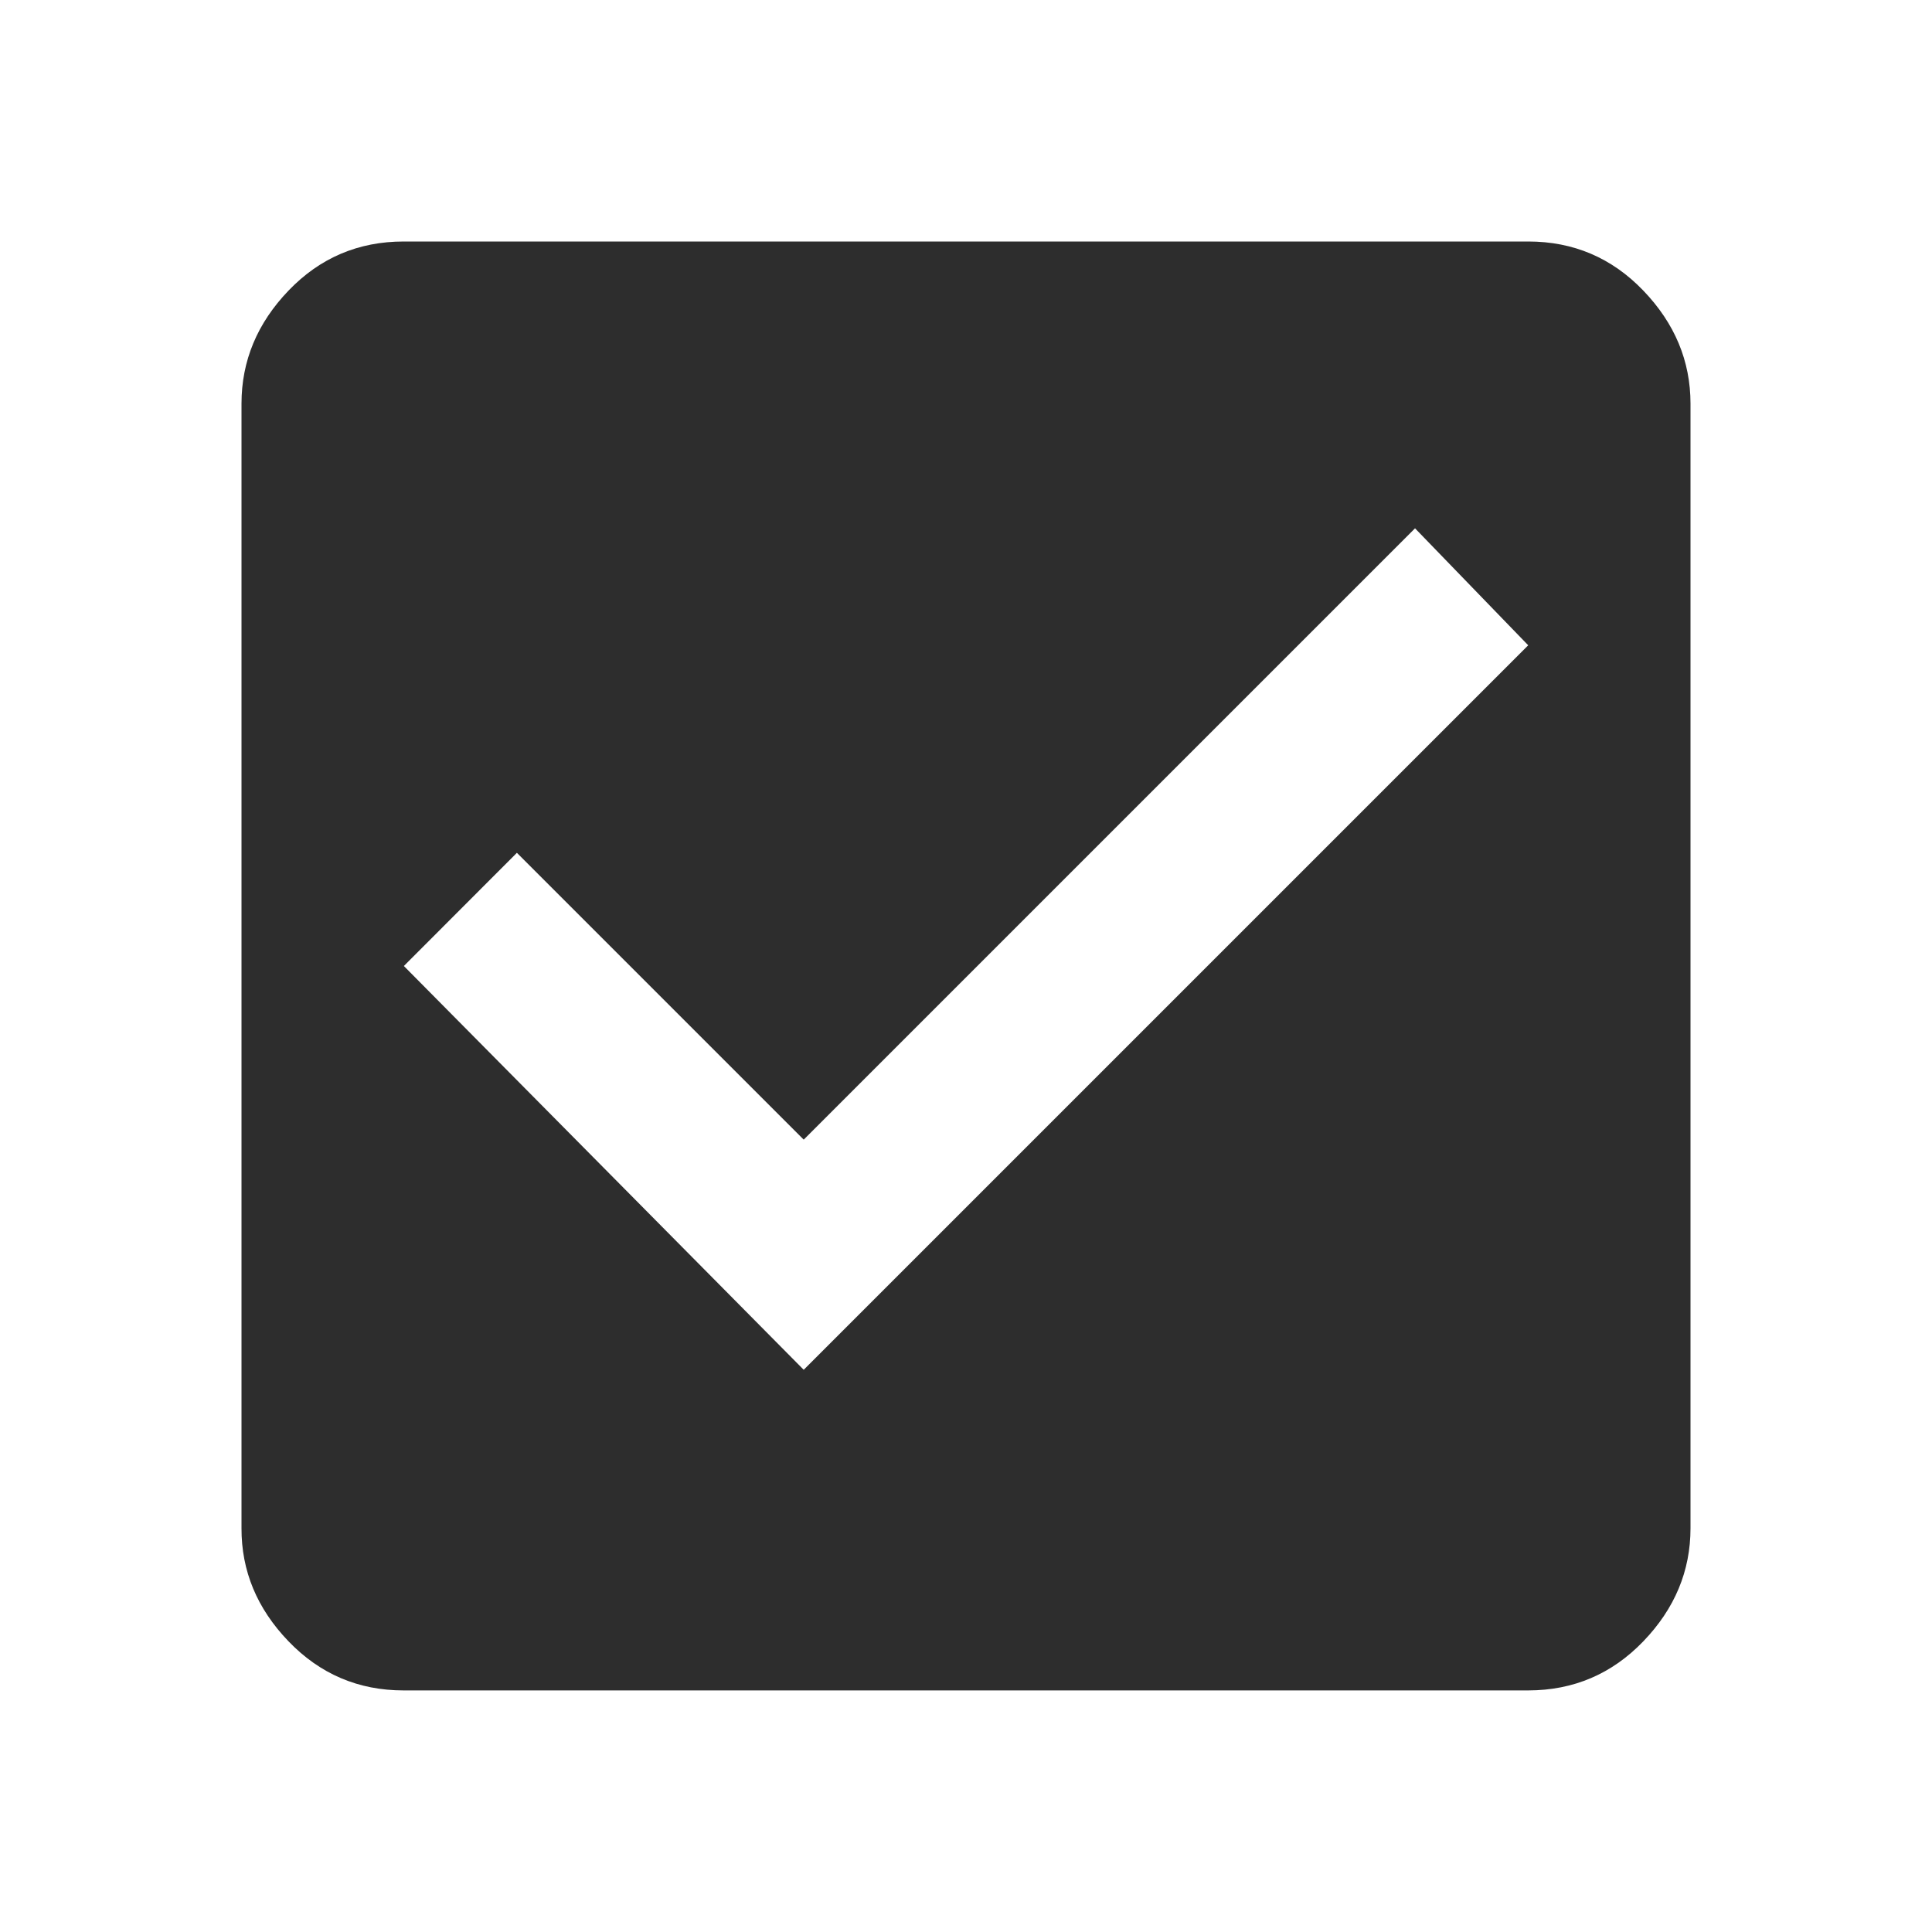
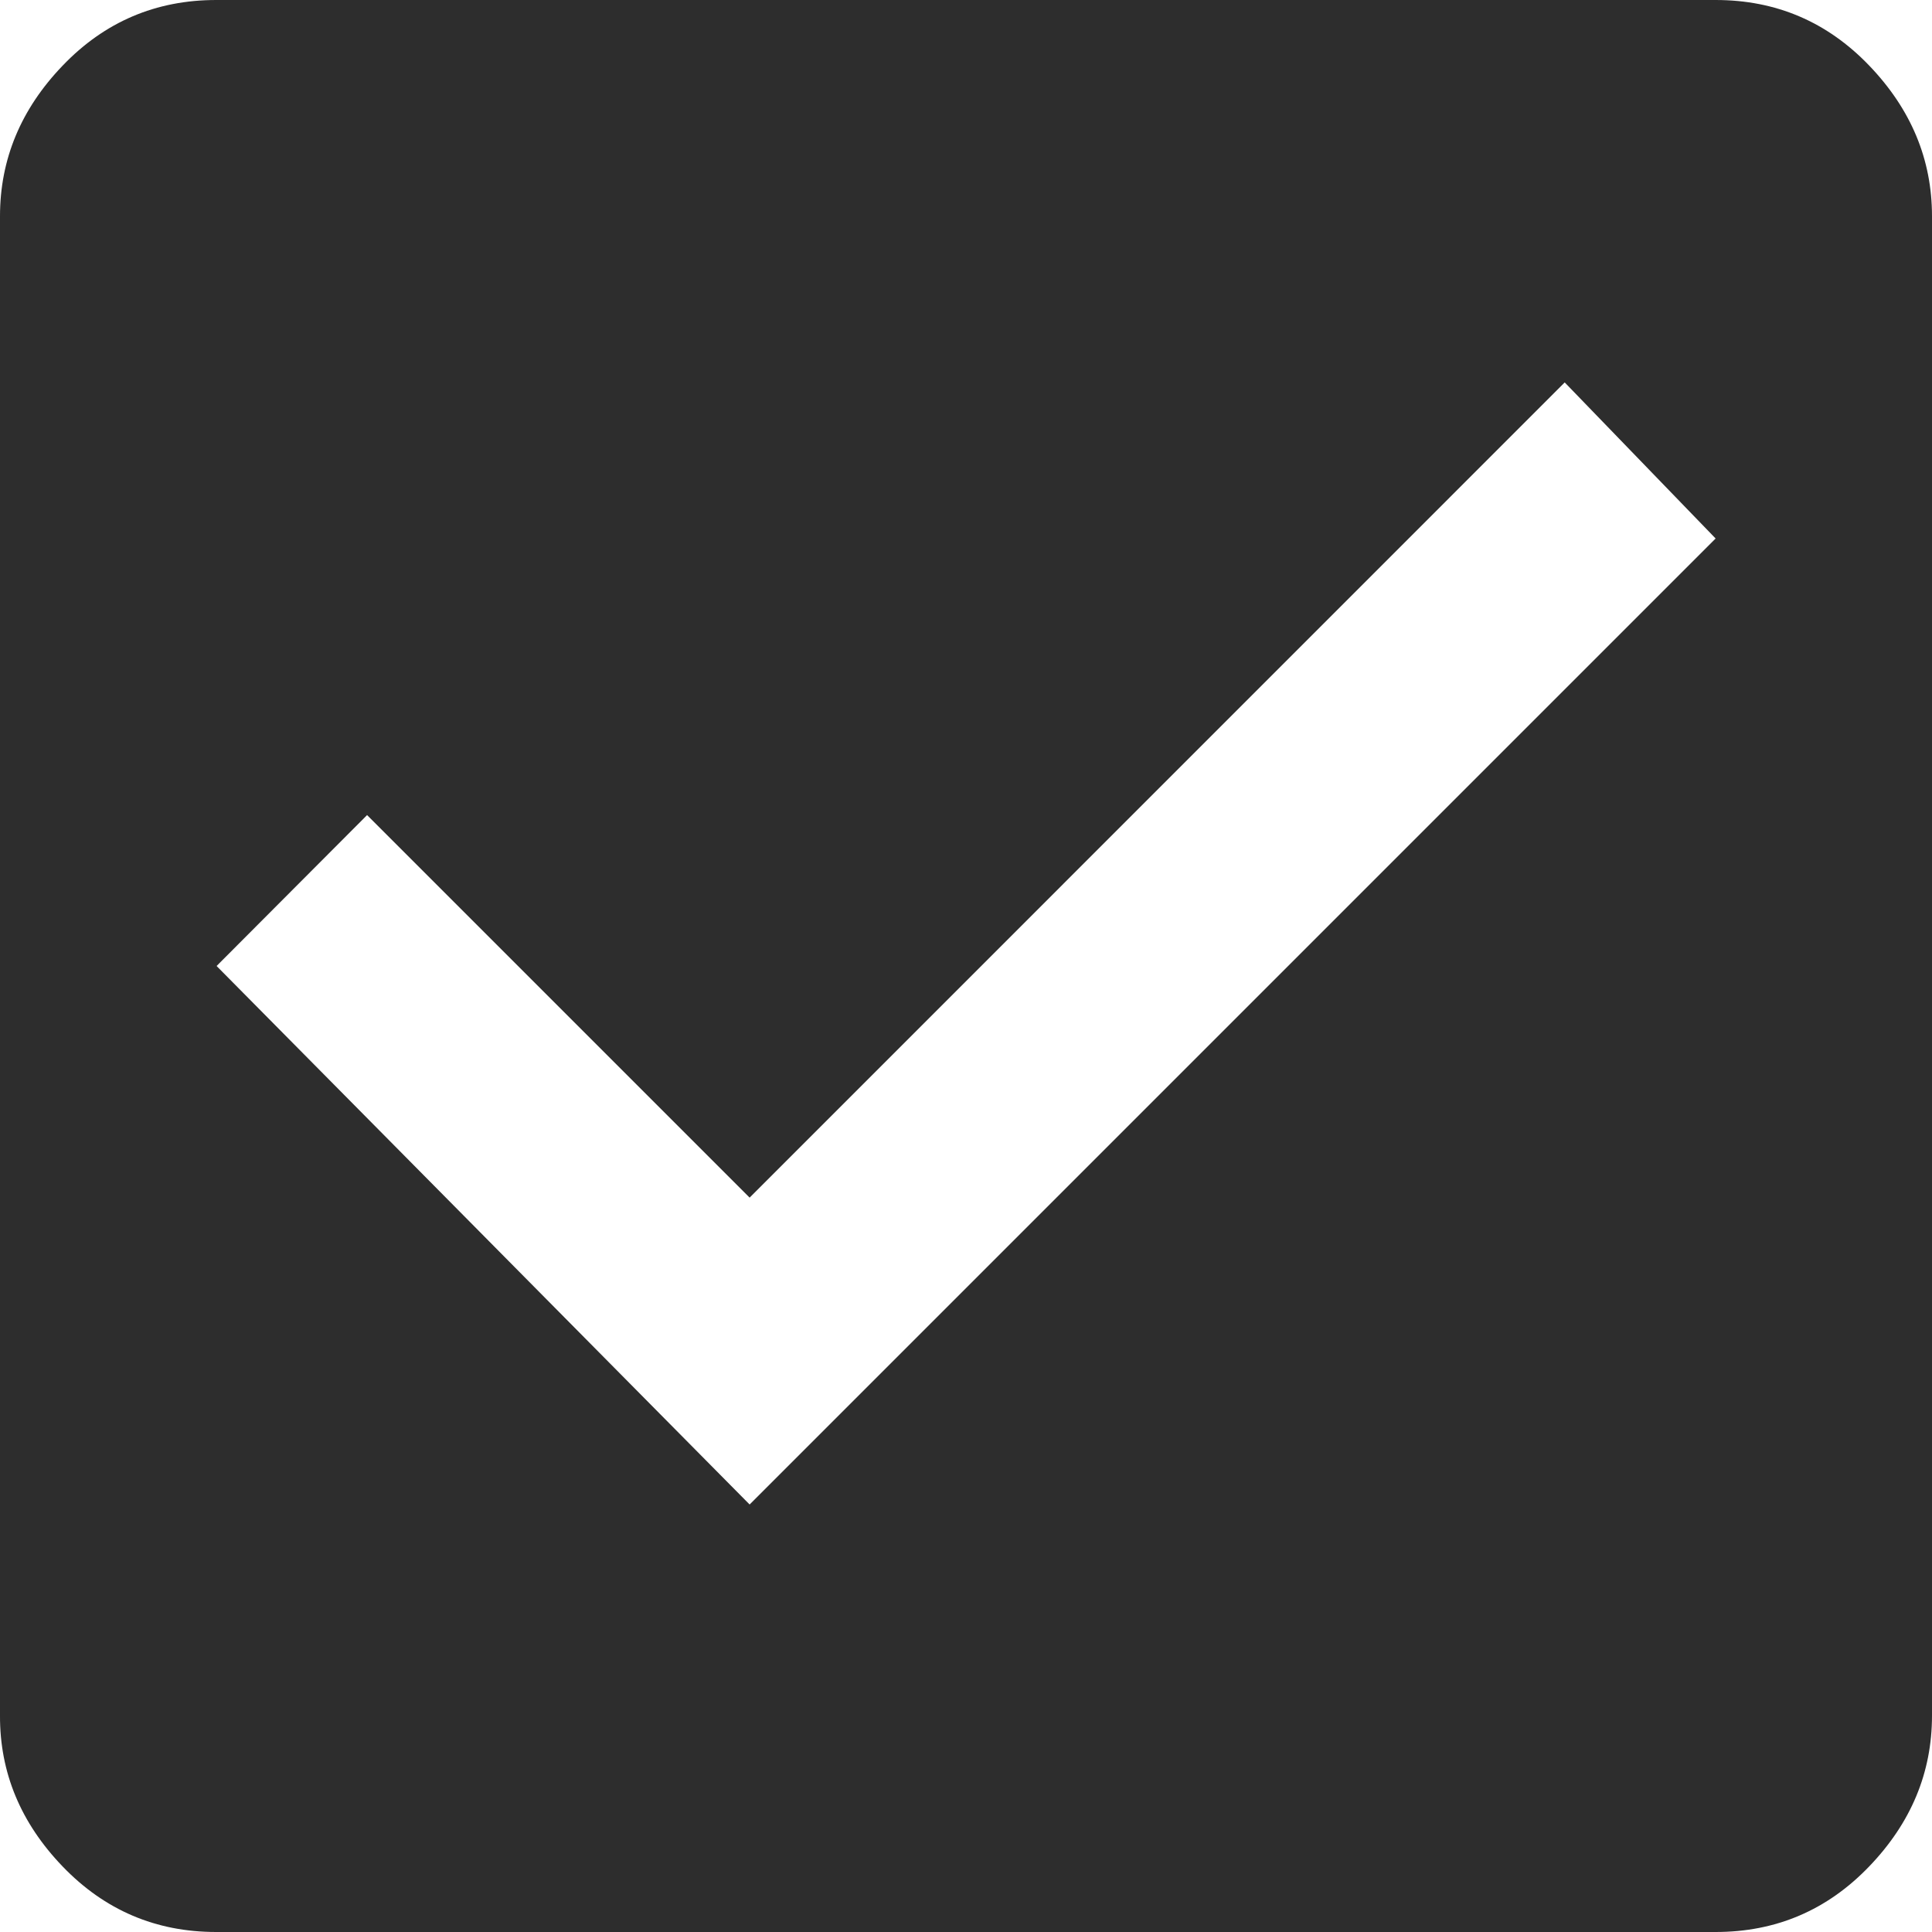
- <svg xmlns="http://www.w3.org/2000/svg" width="24" height="24" viewBox="0 0 24 24">
-   <path fill="#2D2D2D" d="M9.984 17.016l9-9-1.406-1.453-7.594 7.594-3.563-3.563L5.017 12zm9-14.016q.844 0 1.43.61T21 5.014v13.97q0 .796-.586 1.405t-1.43.61H5.014q-.843 0-1.43-.61T3 18.983V5.014q0-.796.585-1.405T5.015 3h13.97z" />
+ <svg xmlns="http://www.w3.org/2000/svg" width="18" height="18" viewBox="0 0 18 18">
+   <path d="M6.984 14.017l9-9-1.406-1.454-7.594 7.595L3.42 7.594 2.018 9zm9-14.017q.844 0 1.43.61T18 2.014v13.97q0 .797-.586 1.406-.586.61-1.43.61H2.014q-.843 0-1.43-.61T0 15.984V2.014Q0 1.218.585.61 1.17 0 2.015 0h13.97z" fill="#2d2d2d" />
</svg>
